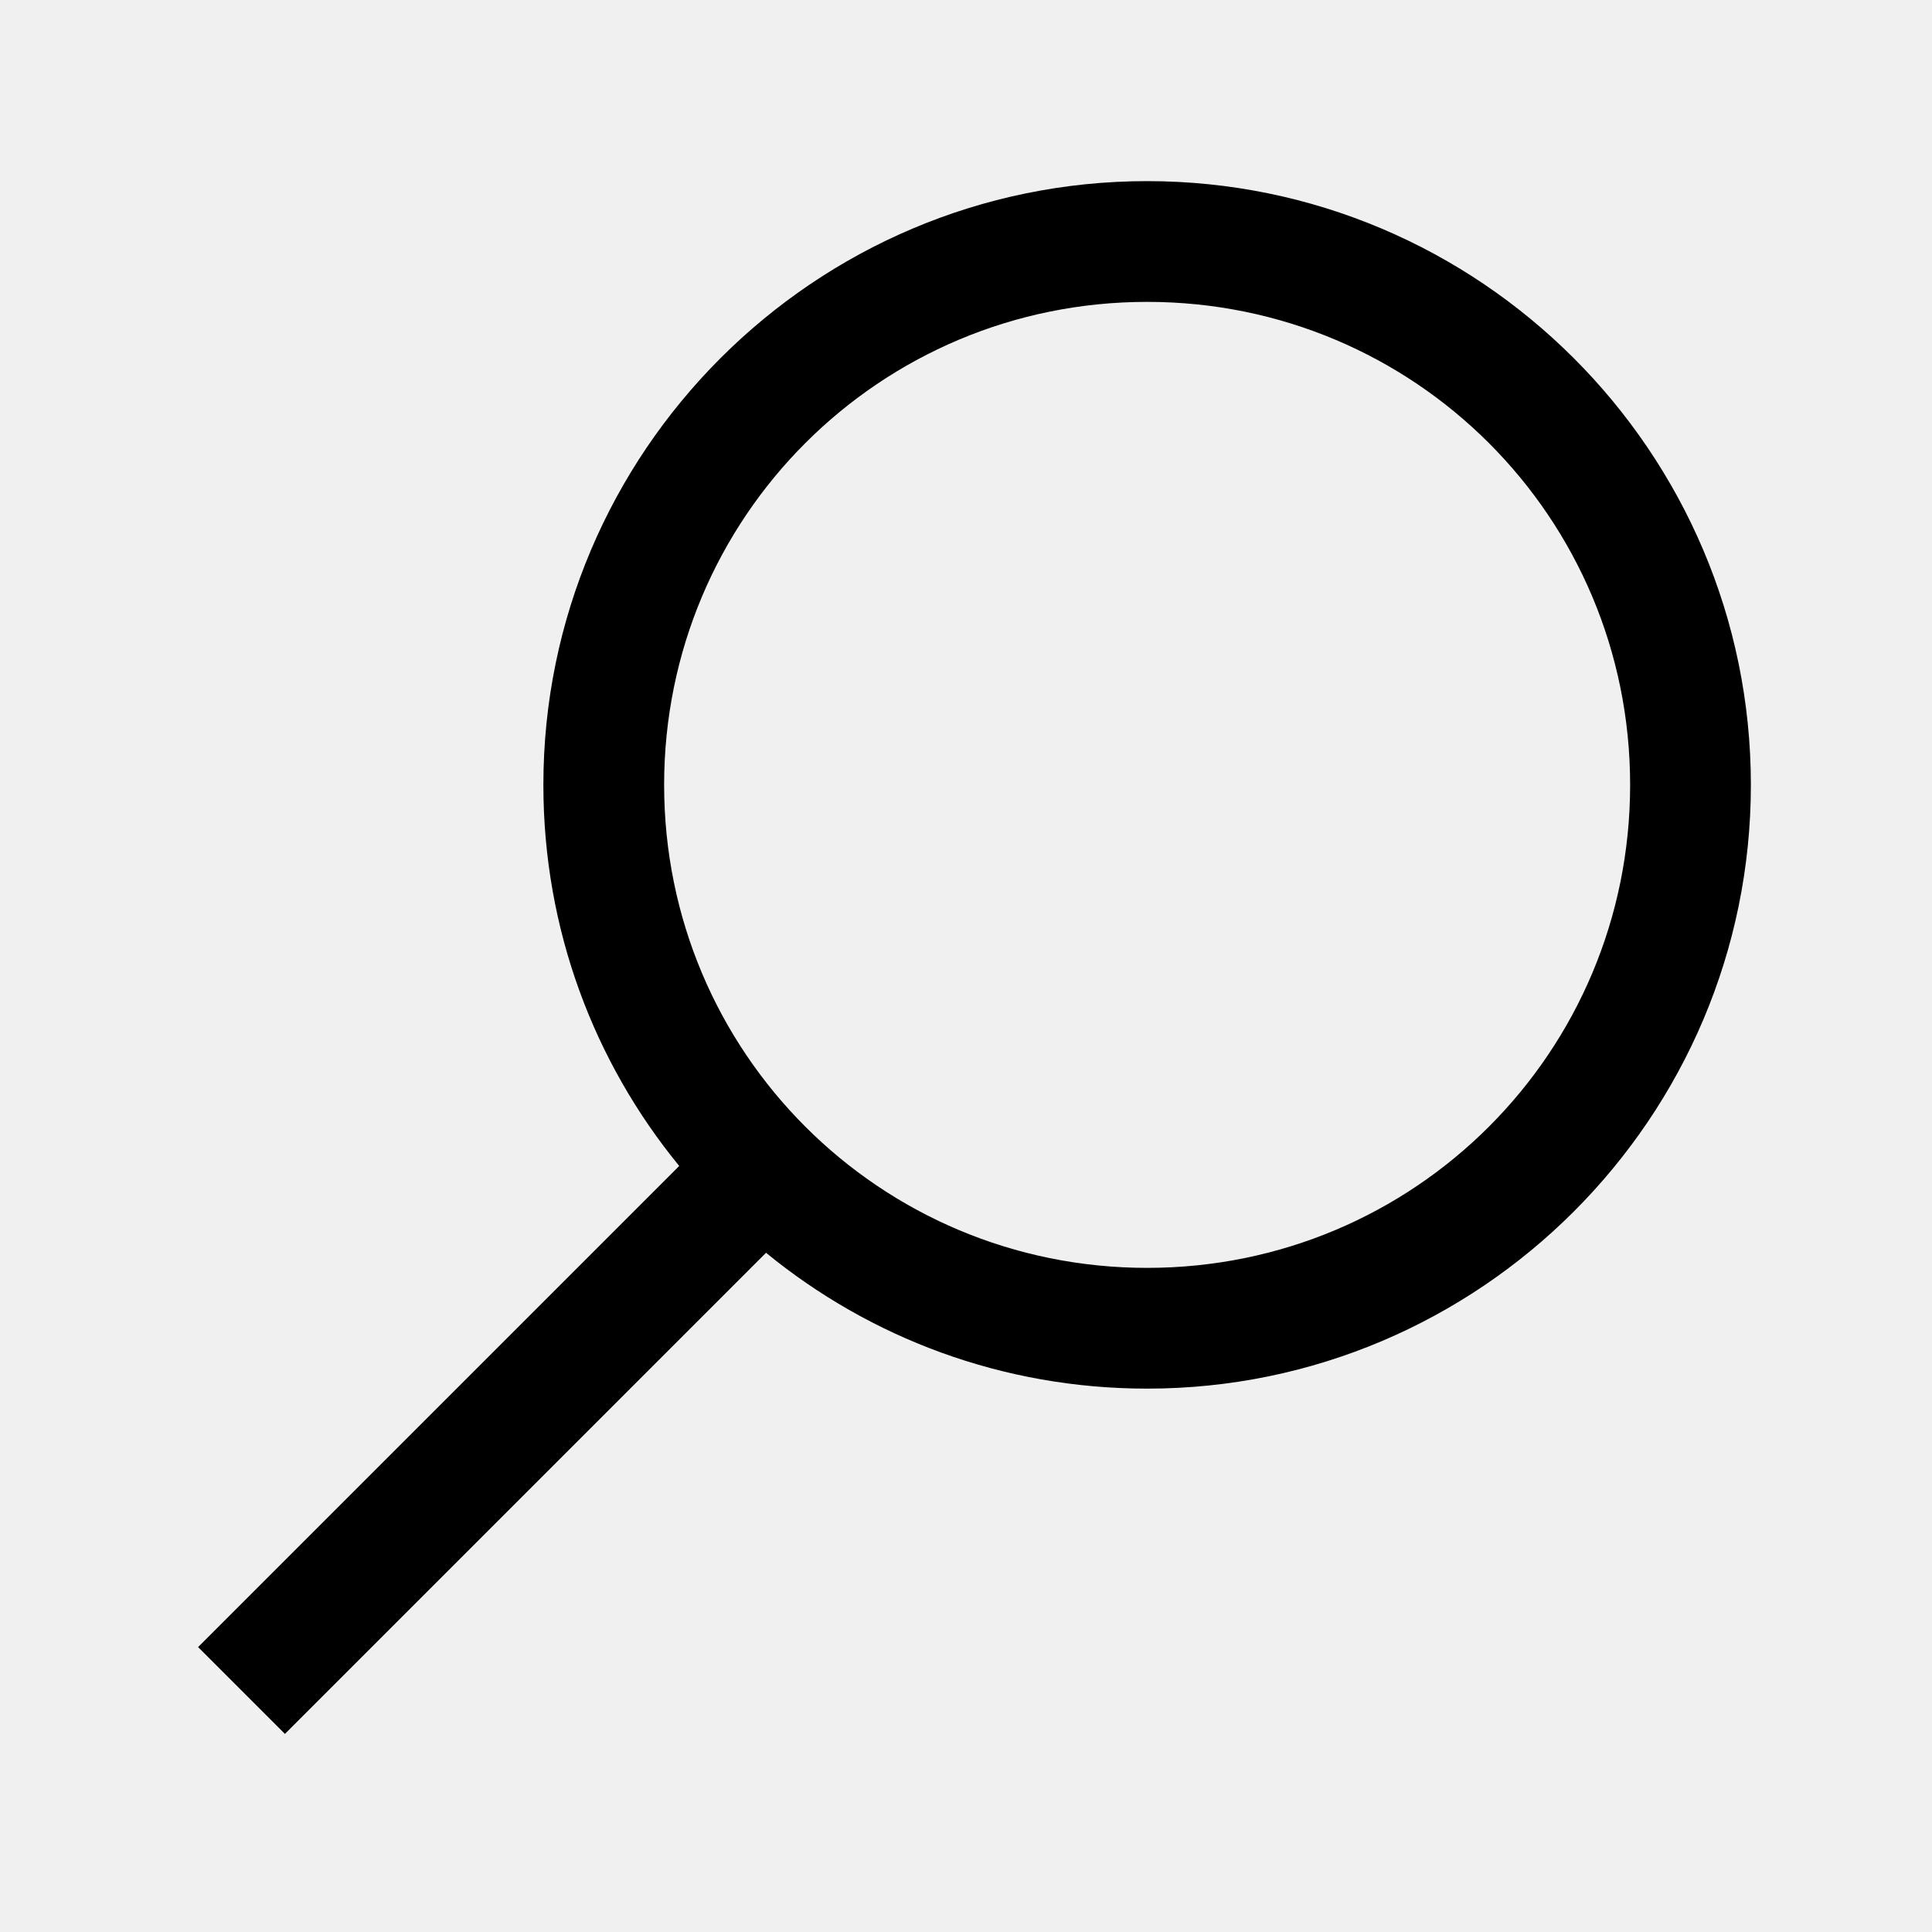
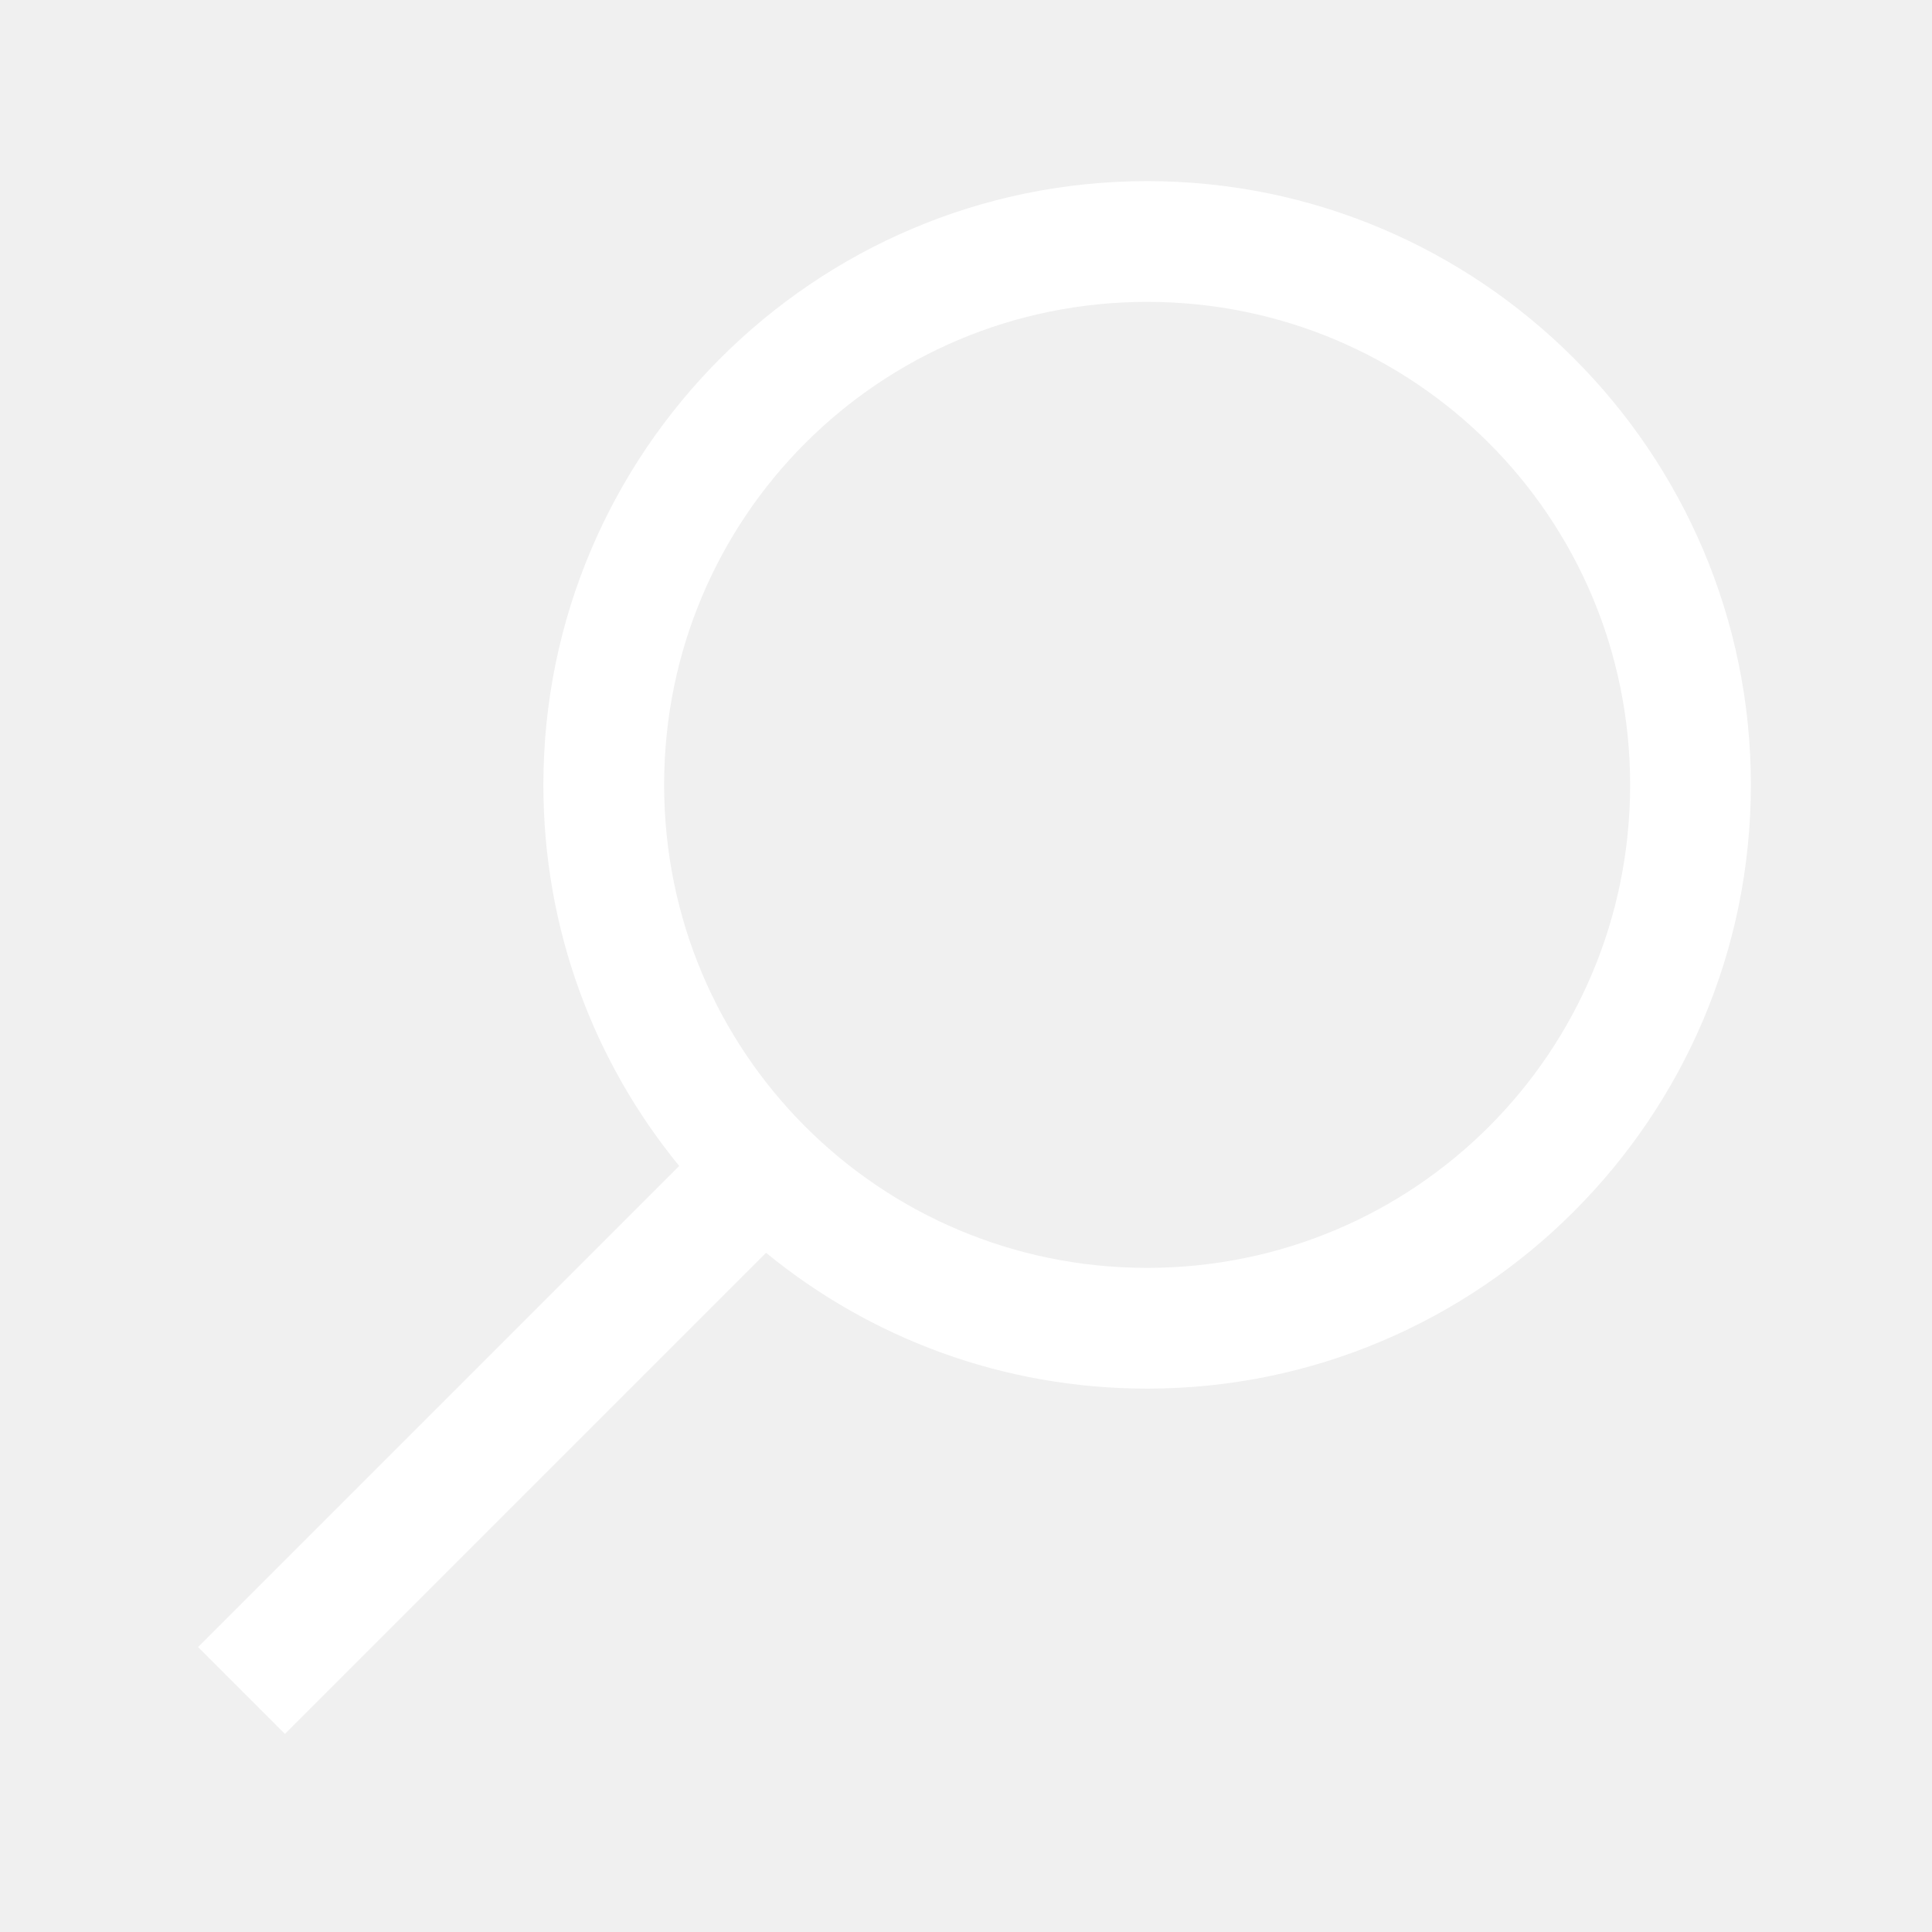
- <svg xmlns="http://www.w3.org/2000/svg" fill="#000000" viewBox="0 0 32 32" width="256px" height="256px">
+ <svg xmlns="http://www.w3.org/2000/svg" fill="#fff" viewBox="0 0 32 32" width="256px" height="256px">
  <path d="M 19 3 C 13.488 3 9 7.488 9 13 C 9 15.395 9.84 17.59 11.25 19.312 L 3.281 27.281 L 4.719 28.719 L 12.688 20.75 C 14.41 22.16 16.605 23 19 23 C 24.512 23 29 18.512 29 13 C 29 7.488 24.512 3 19 3 Z M 19 5 C 23.43 5 27 8.57 27 13 C 27 17.43 23.43 21 19 21 C 14.57 21 11 17.43 11 13 C 11 8.57 14.57 5 19 5 Z" />
</svg>
